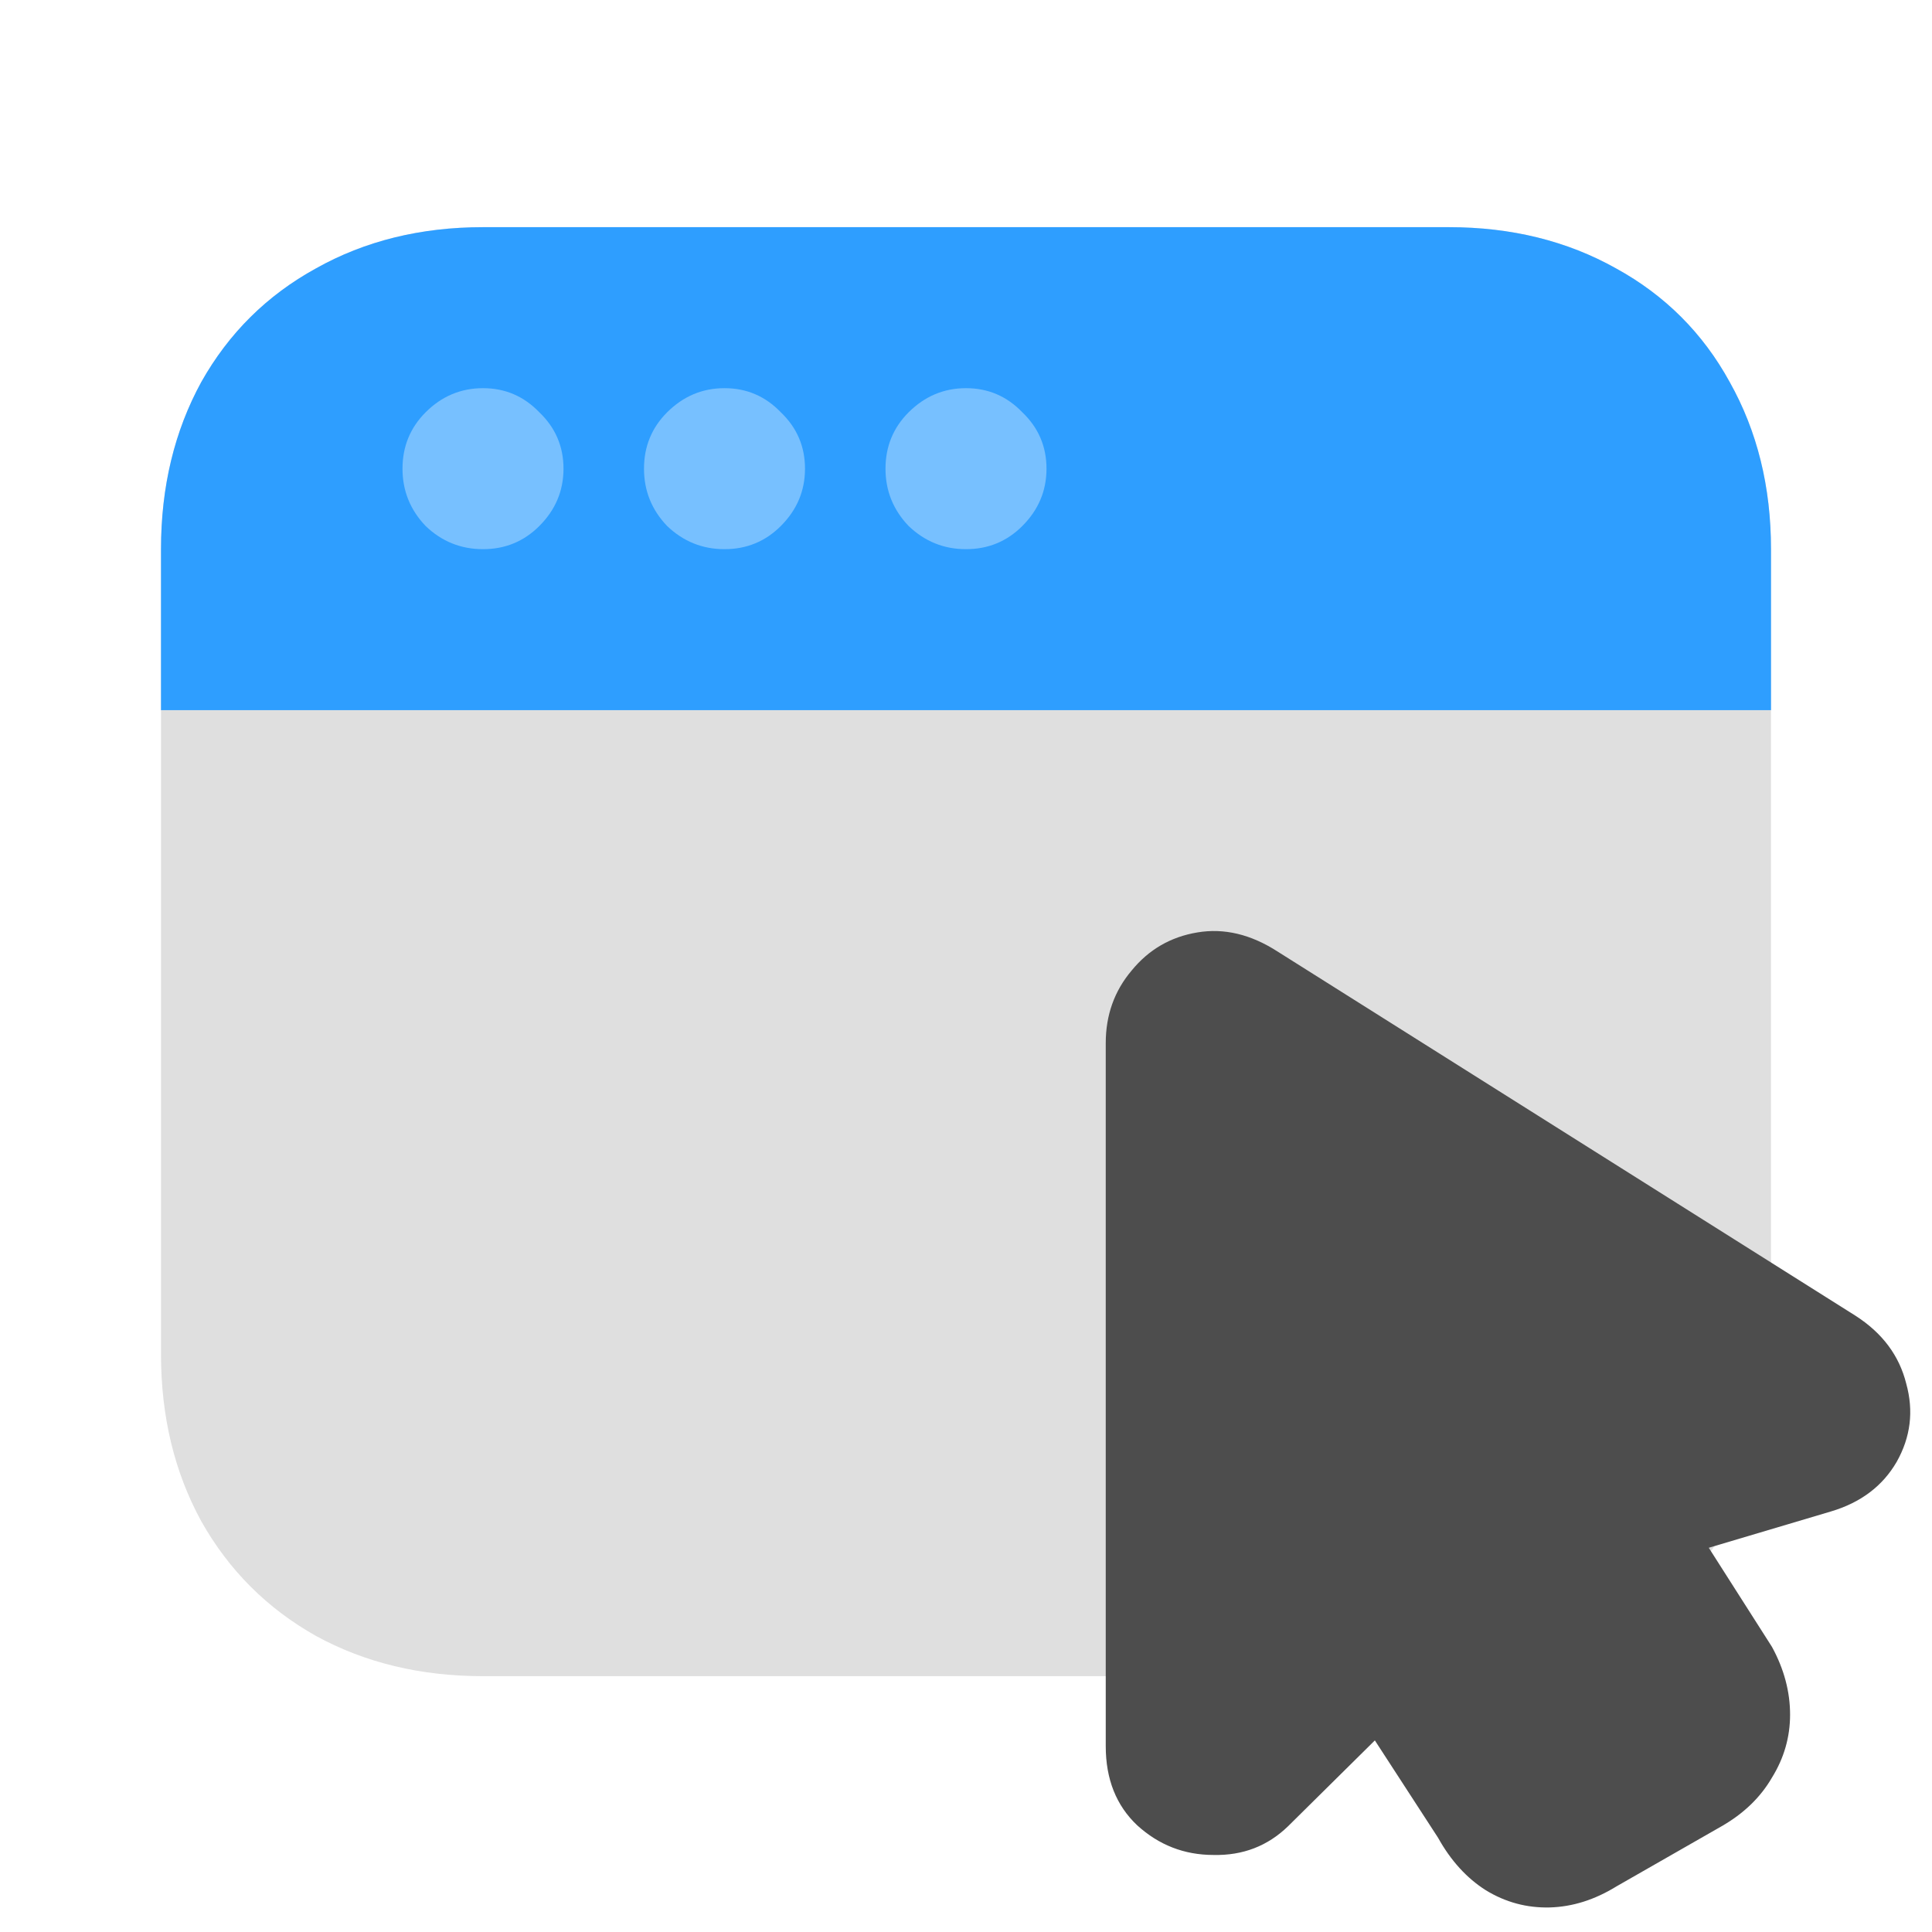
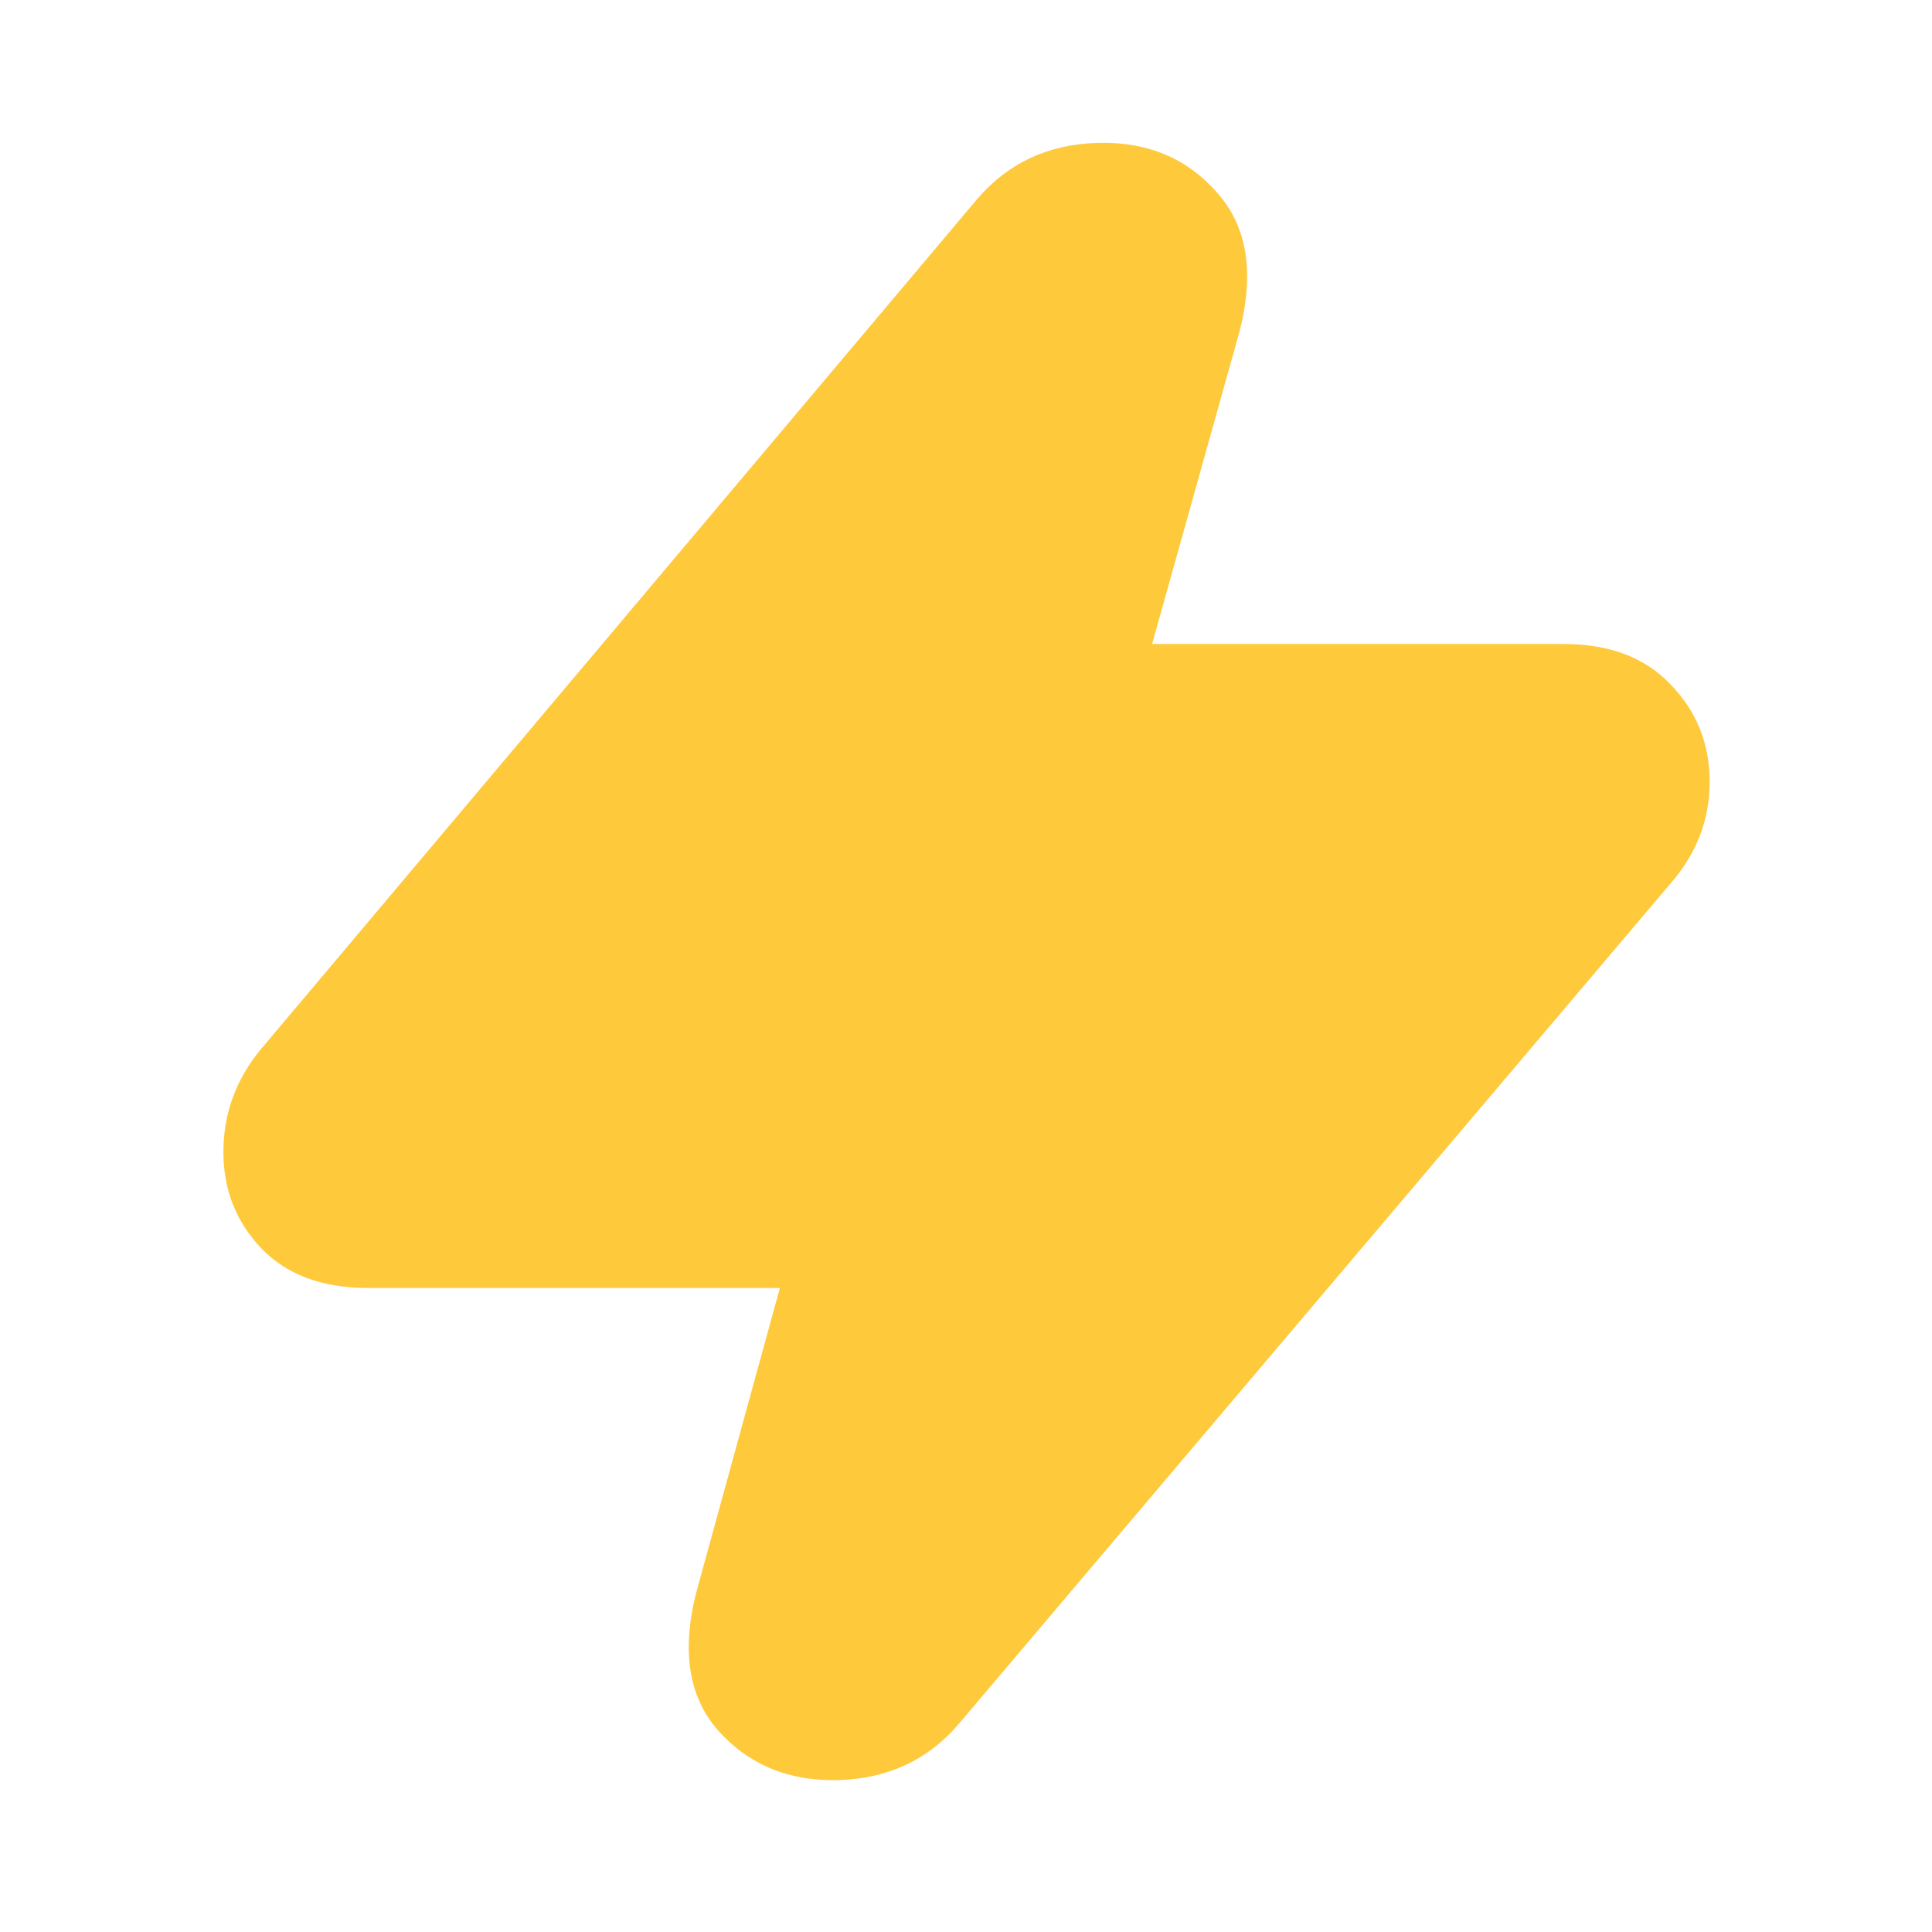
<svg xmlns="http://www.w3.org/2000/svg" width="24" height="24" viewBox="0 0 24 24" fill="none">
-   <path d="M6 20.822C5.225 20.822 4.533 20.655 3.925 20.322C3.317 19.98 2.842 19.505 2.5 18.897C2.167 18.288 2 17.597 2 16.822V6.822C2 6.047 2.167 5.355 2.5 4.747C2.842 4.138 3.317 3.667 3.925 3.334C4.533 2.992 5.225 2.822 6 2.822H18C18.775 2.822 19.467 2.992 20.075 3.334C20.683 3.667 21.154 4.138 21.488 4.747C21.829 5.355 22 6.047 22 6.822V16.822C22 17.597 21.829 18.288 21.488 18.897C21.154 19.505 20.683 19.98 20.075 20.322C19.467 20.655 18.775 20.822 18 20.822H6Z" fill="#DFDFDF" />
-   <path d="M18 2.822C18.775 2.822 19.467 2.993 20.075 3.334C20.683 3.668 21.154 4.138 21.487 4.746C21.829 5.355 22 6.047 22 6.822V8.822H2V6.822C2 6.047 2.167 5.355 2.5 4.746C2.842 4.138 3.317 3.668 3.925 3.334C4.533 2.993 5.225 2.822 6 2.822H18Z" fill="#2E9EFF" />
-   <path d="M8.287 6.534C8.488 6.726 8.725 6.822 9 6.822C9.275 6.822 9.508 6.726 9.7 6.534C9.9 6.334 10 6.097 10 5.822C10 5.547 9.9 5.313 9.7 5.122C9.508 4.922 9.275 4.822 9 4.822C8.725 4.822 8.488 4.922 8.287 5.122C8.096 5.313 8 5.547 8 5.822C8 6.097 8.096 6.334 8.287 6.534Z" fill="#77C0FF" />
-   <path d="M11.287 6.534C11.488 6.726 11.725 6.822 12 6.822C12.275 6.822 12.508 6.726 12.7 6.534C12.9 6.334 13 6.097 13 5.822C13 5.547 12.9 5.313 12.7 5.122C12.508 4.922 12.275 4.822 12 4.822C11.725 4.822 11.488 4.922 11.287 5.122C11.096 5.313 11 5.547 11 5.822C11 6.097 11.096 6.334 11.287 6.534Z" fill="#77C0FF" />
-   <path d="M5.287 6.534C5.487 6.726 5.725 6.822 6 6.822C6.275 6.822 6.508 6.726 6.7 6.534C6.9 6.334 7 6.097 7 5.822C7 5.547 6.9 5.313 6.7 5.122C6.508 4.922 6.275 4.822 6 4.822C5.725 4.822 5.487 4.922 5.287 5.122C5.096 5.313 5 5.547 5 5.822C5 6.097 5.096 6.334 5.287 6.534Z" fill="#77C0FF" />
-   <path d="M14.874 11.583C15.206 11.527 15.538 11.606 15.87 11.82L23.052 16.346C23.384 16.56 23.593 16.84 23.68 17.188C23.774 17.528 23.735 17.852 23.561 18.16C23.387 18.46 23.115 18.666 22.744 18.776L21.227 19.227L22.012 20.458C22.163 20.735 22.237 21.016 22.237 21.3C22.237 21.577 22.163 21.838 22.012 22.082C21.87 22.327 21.661 22.529 21.385 22.687L20.081 23.433C19.812 23.599 19.536 23.687 19.251 23.695C18.967 23.702 18.702 23.631 18.457 23.481C18.22 23.331 18.022 23.113 17.864 22.829L17.079 21.62L16 22.687C15.747 22.932 15.439 23.051 15.075 23.043C14.712 23.043 14.396 22.92 14.127 22.675C13.867 22.43 13.736 22.102 13.736 21.692V12.957C13.736 12.609 13.844 12.309 14.057 12.057C14.27 11.796 14.542 11.638 14.874 11.583Z" fill="#4D4D4D" />
+   <path d="M11.912 21.413C11.529 21.863 11.029 22.096 10.412 22.113C9.796 22.129 9.296 21.921 8.913 21.488C8.538 21.054 8.458 20.454 8.675 19.688L9.688 16H4.575C4.008 16 3.567 15.838 3.25 15.512C2.933 15.179 2.775 14.779 2.775 14.312C2.775 13.838 2.929 13.412 3.238 13.037L12.137 2.475C12.521 2.025 13.021 1.792 13.637 1.775C14.254 1.758 14.75 1.967 15.125 2.4C15.508 2.833 15.592 3.433 15.375 4.2L14.312 8H19.425C19.992 8 20.433 8.167 20.75 8.5C21.075 8.833 21.238 9.237 21.238 9.712C21.238 10.179 21.079 10.596 20.762 10.963L11.912 21.413Z" fill="#FFC93C" />
</svg>
